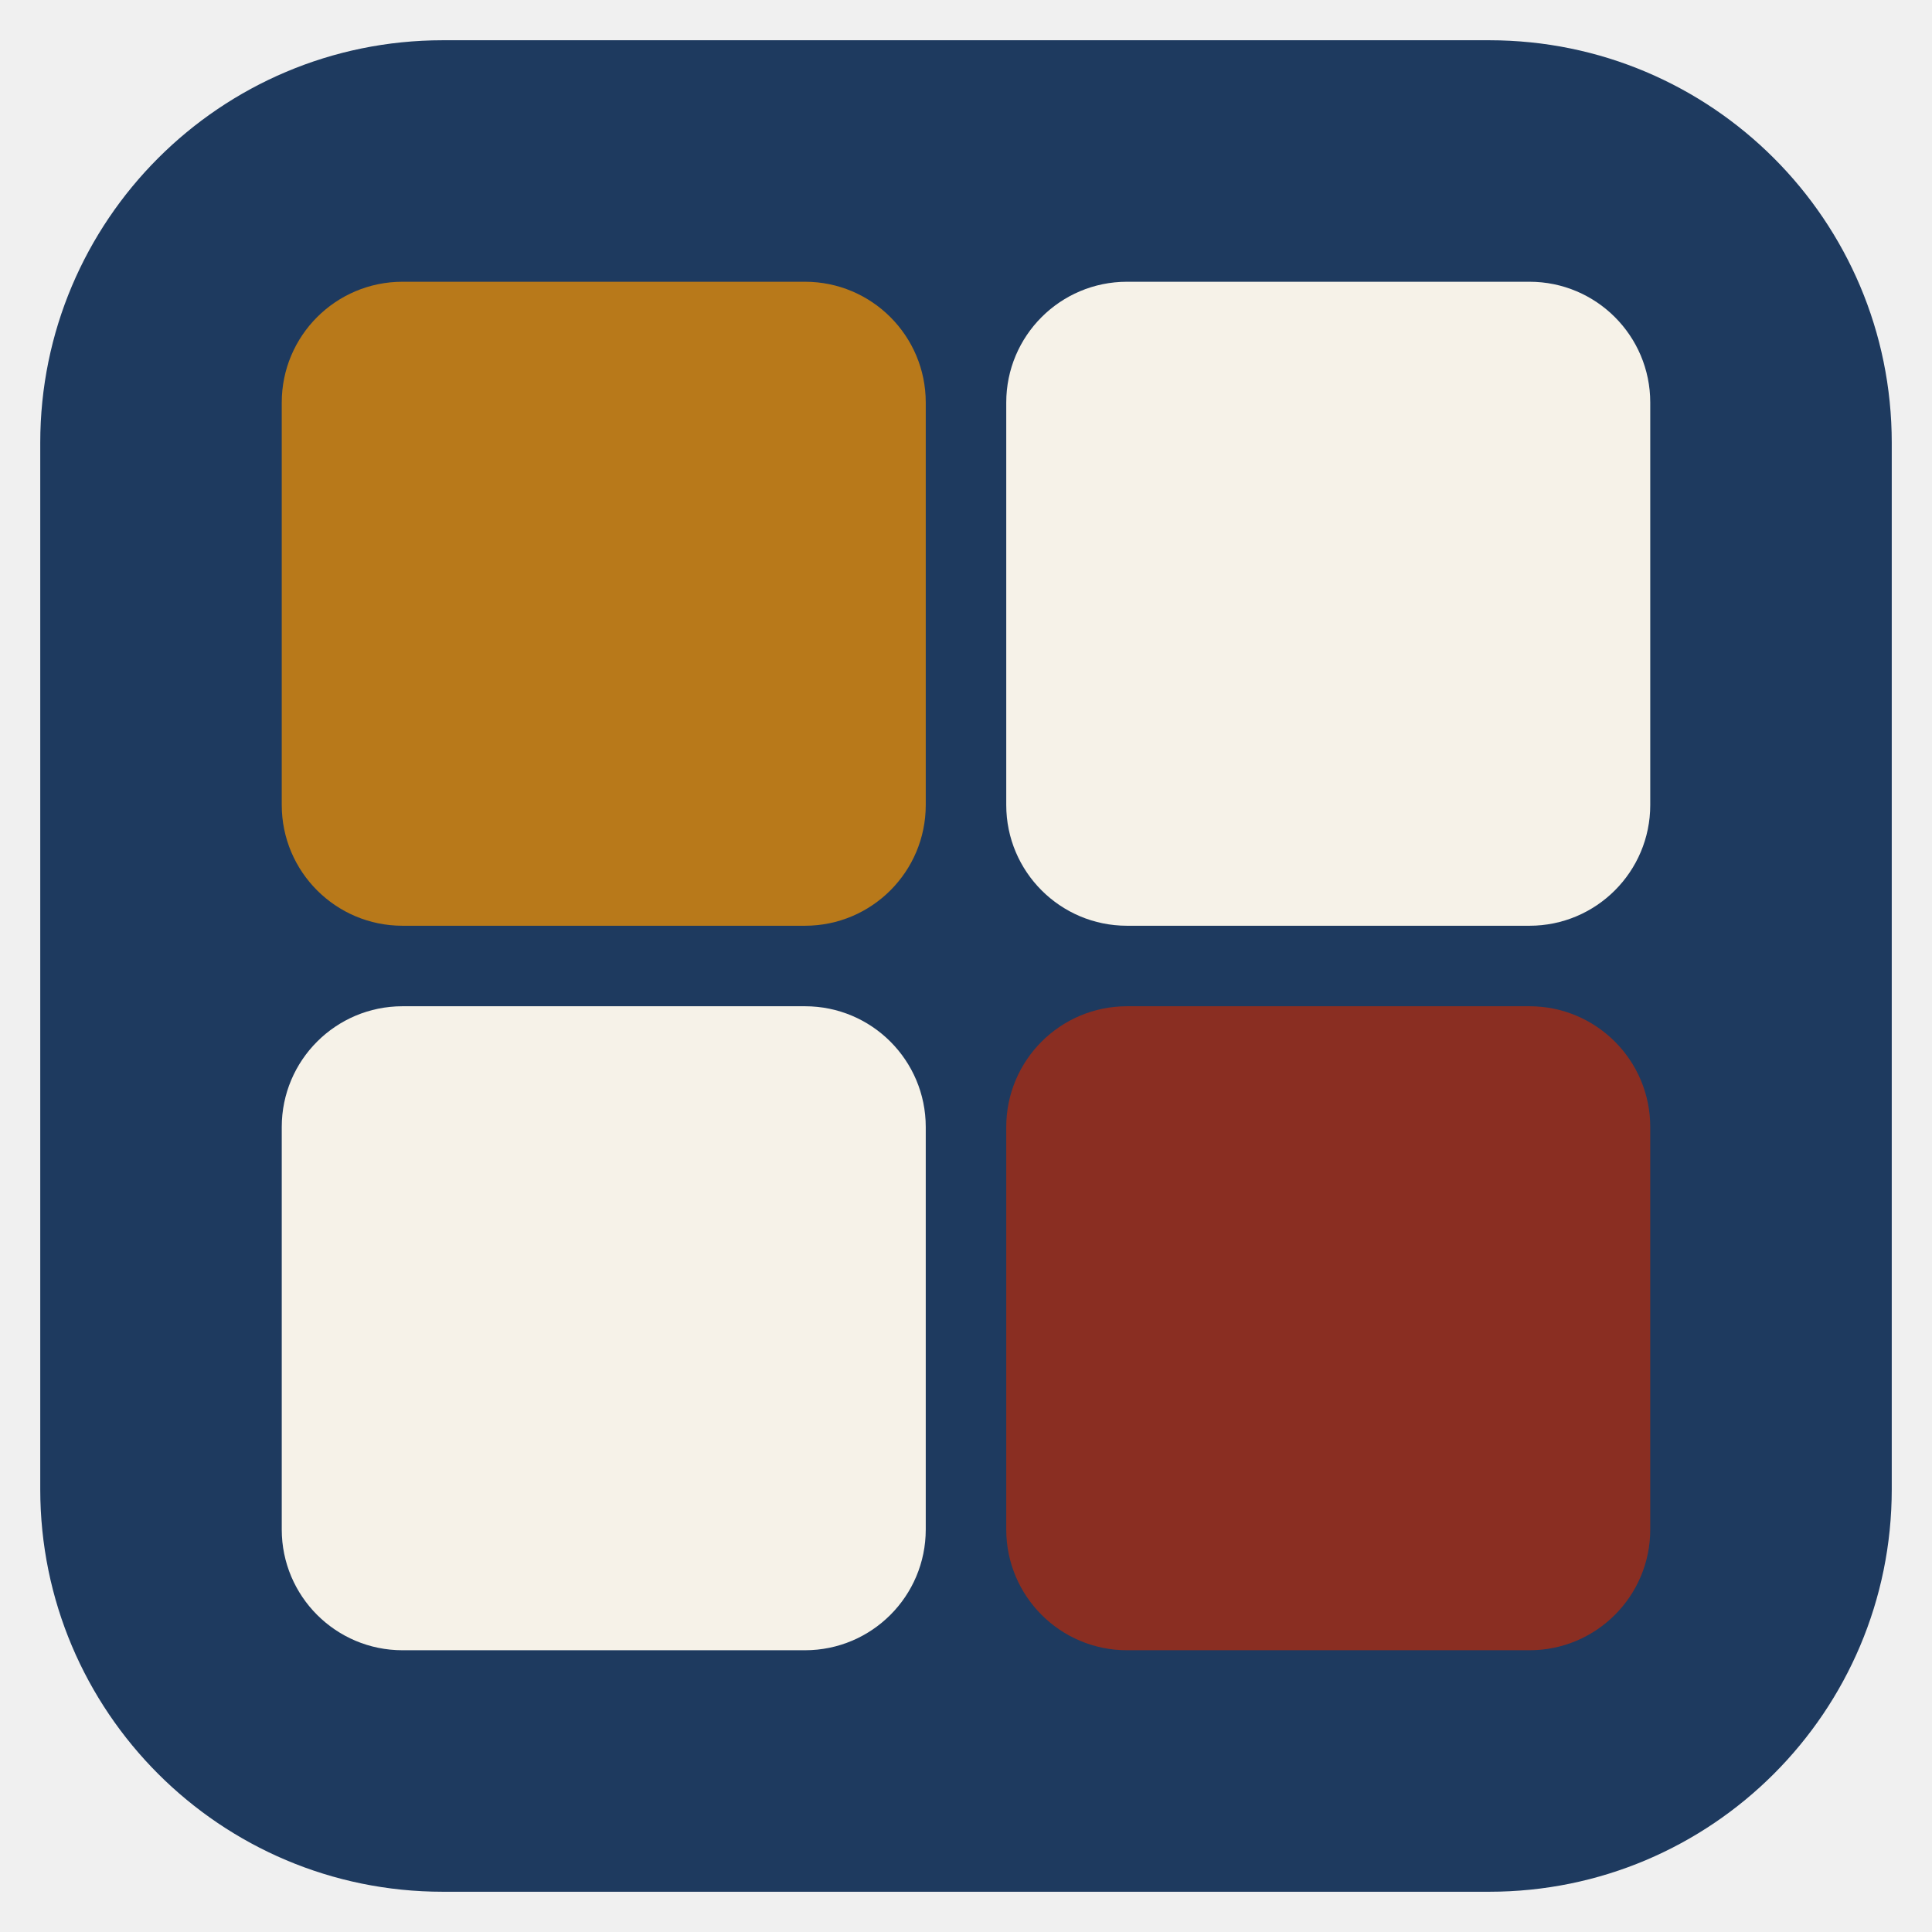
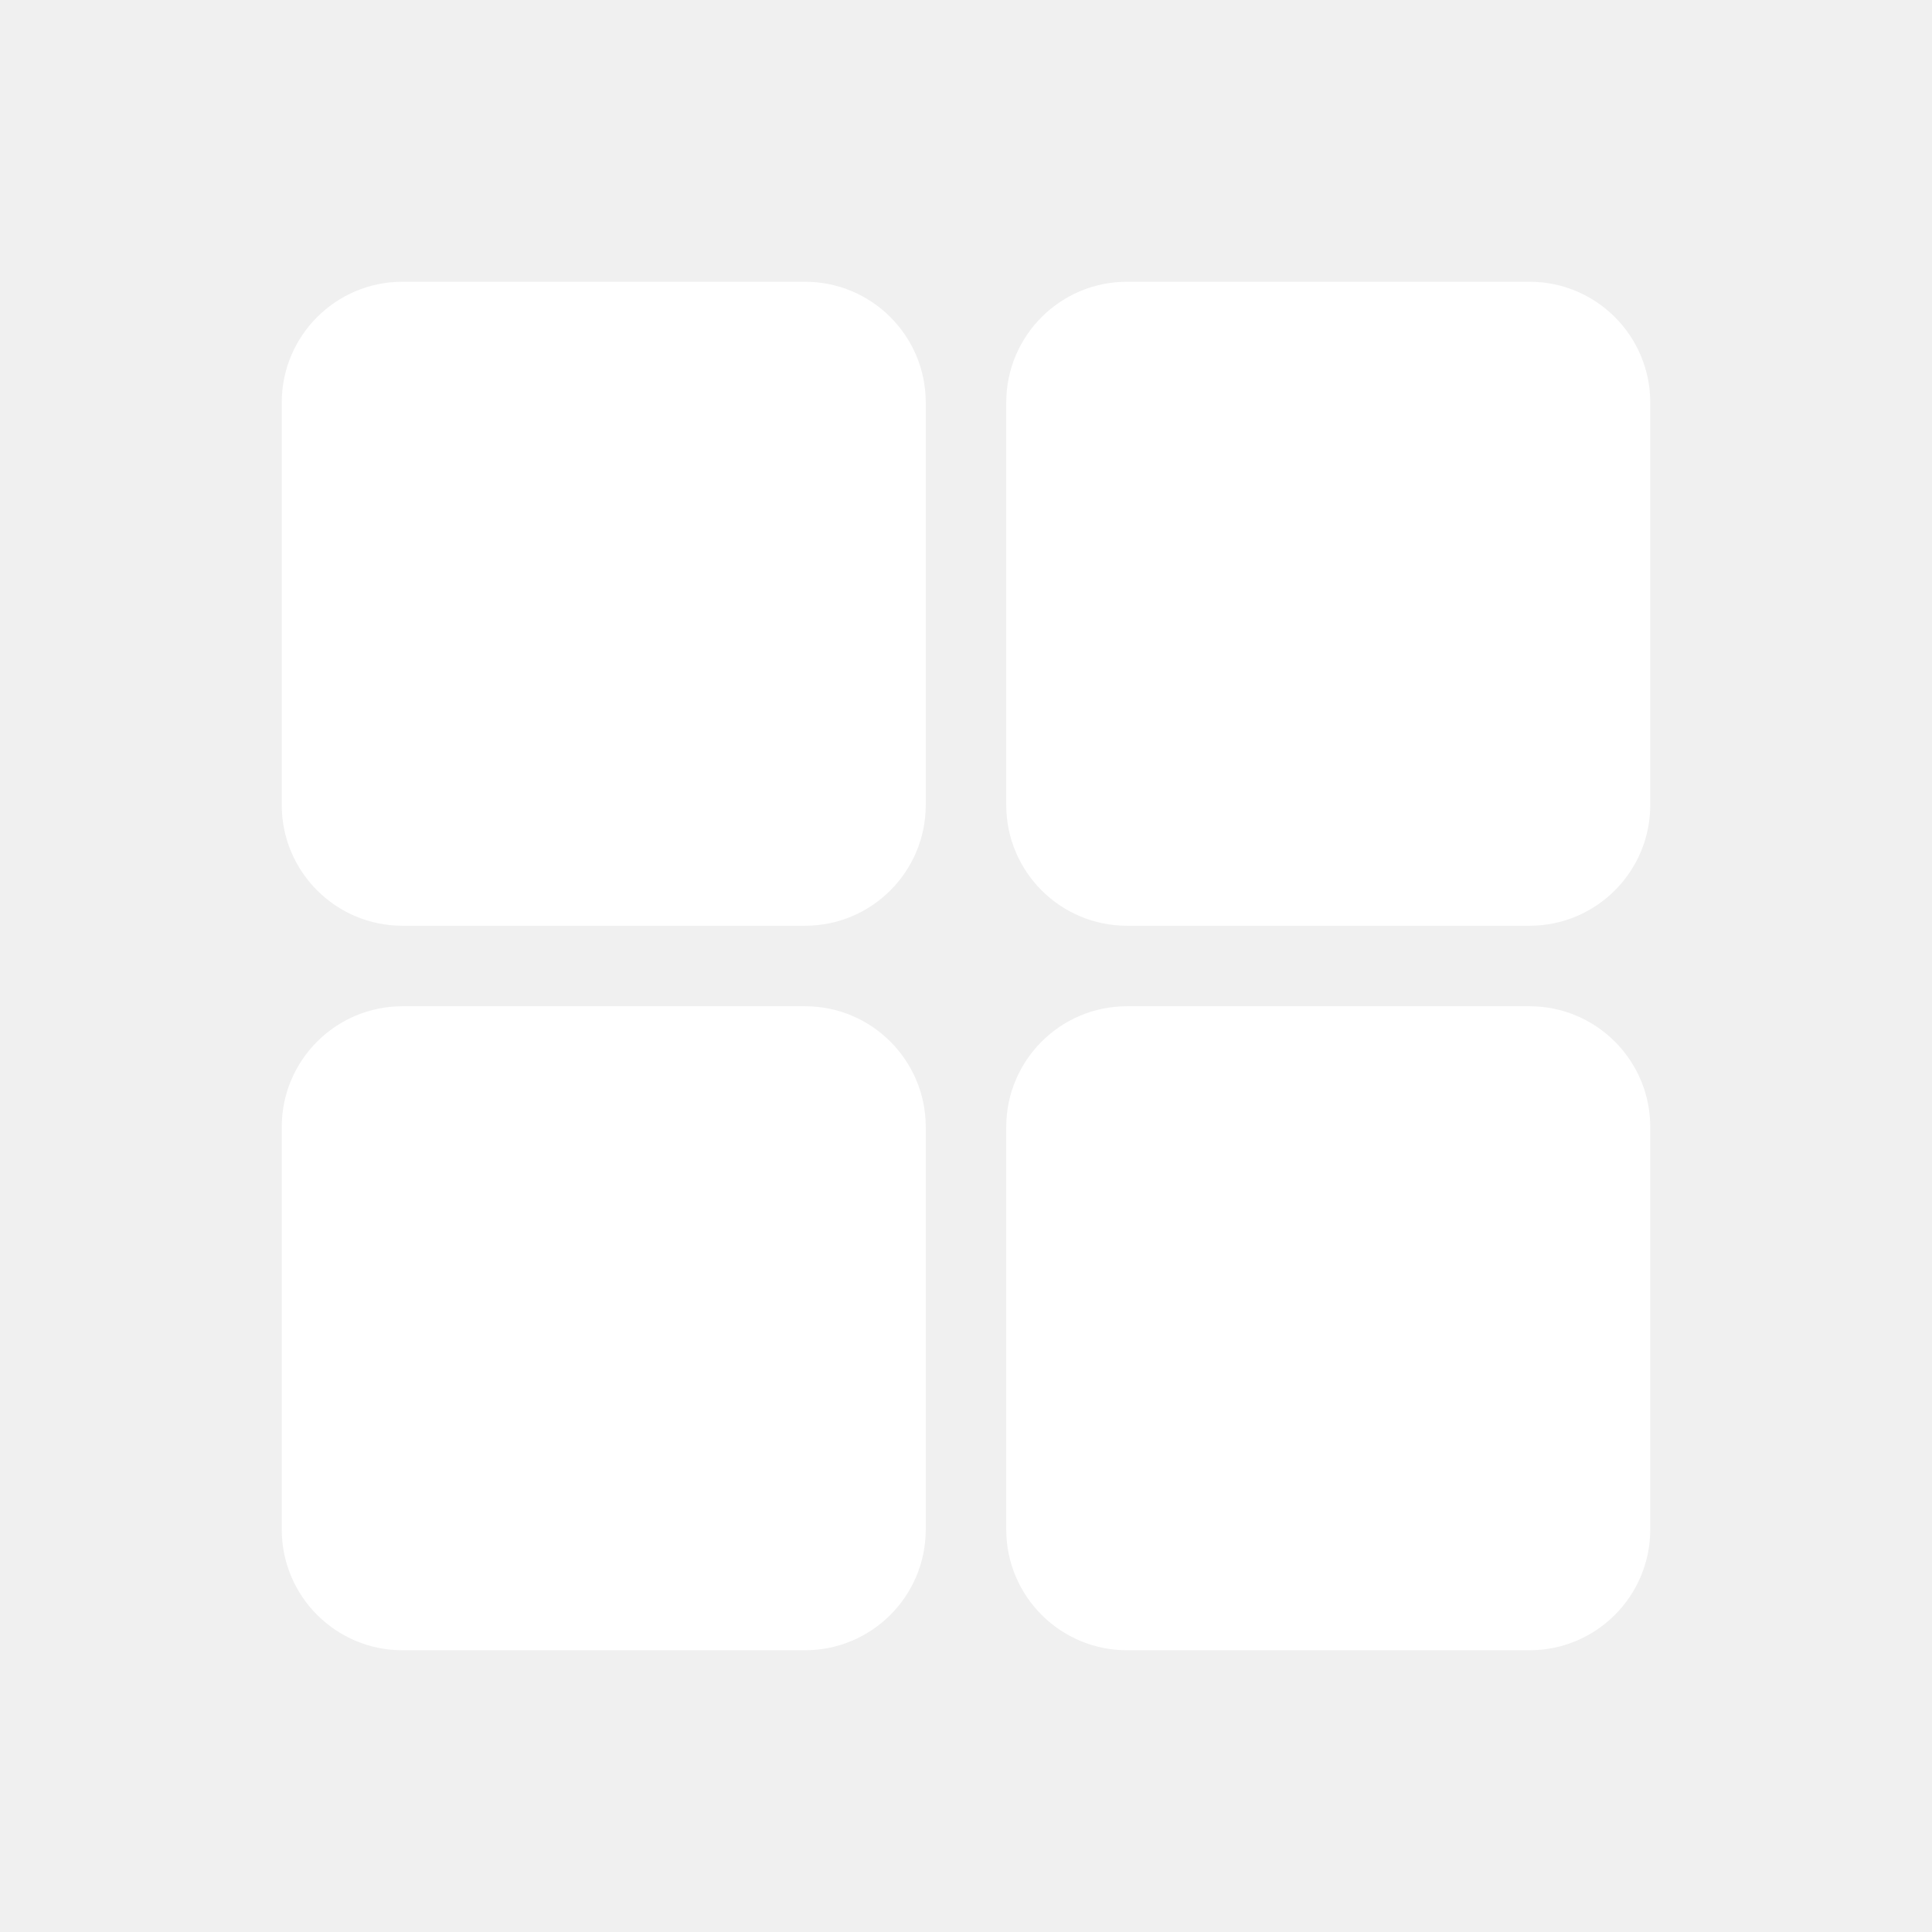
<svg xmlns="http://www.w3.org/2000/svg" viewBox="0 0 48 48" role="img" aria-hidden="true" focusable="false">
-   <rect x="1" y="1" width="46" height="46" rx="10" fill="#1e3a5f" />
-   <rect x="7" y="7" width="16" height="16" rx="3" fill="#b8791a" />
-   <rect x="25" y="7" width="16" height="16" rx="3" fill="#f6f2e8" />
-   <rect x="7" y="25" width="16" height="16" rx="3" fill="#f6f2e8" />
-   <rect x="25" y="25" width="16" height="16" rx="3" fill="#8a2e22" />
+   <rect x="7" y="7" width="16" height="16" rx="3" fill="#fff" />
+   <rect x="25" y="7" width="16" height="16" rx="3" fill="#fff" />
+   <rect x="7" y="25" width="16" height="16" rx="3" fill="#fff" />
+   <rect x="25" y="25" width="16" height="16" rx="3" fill="#fff" />
</svg>
